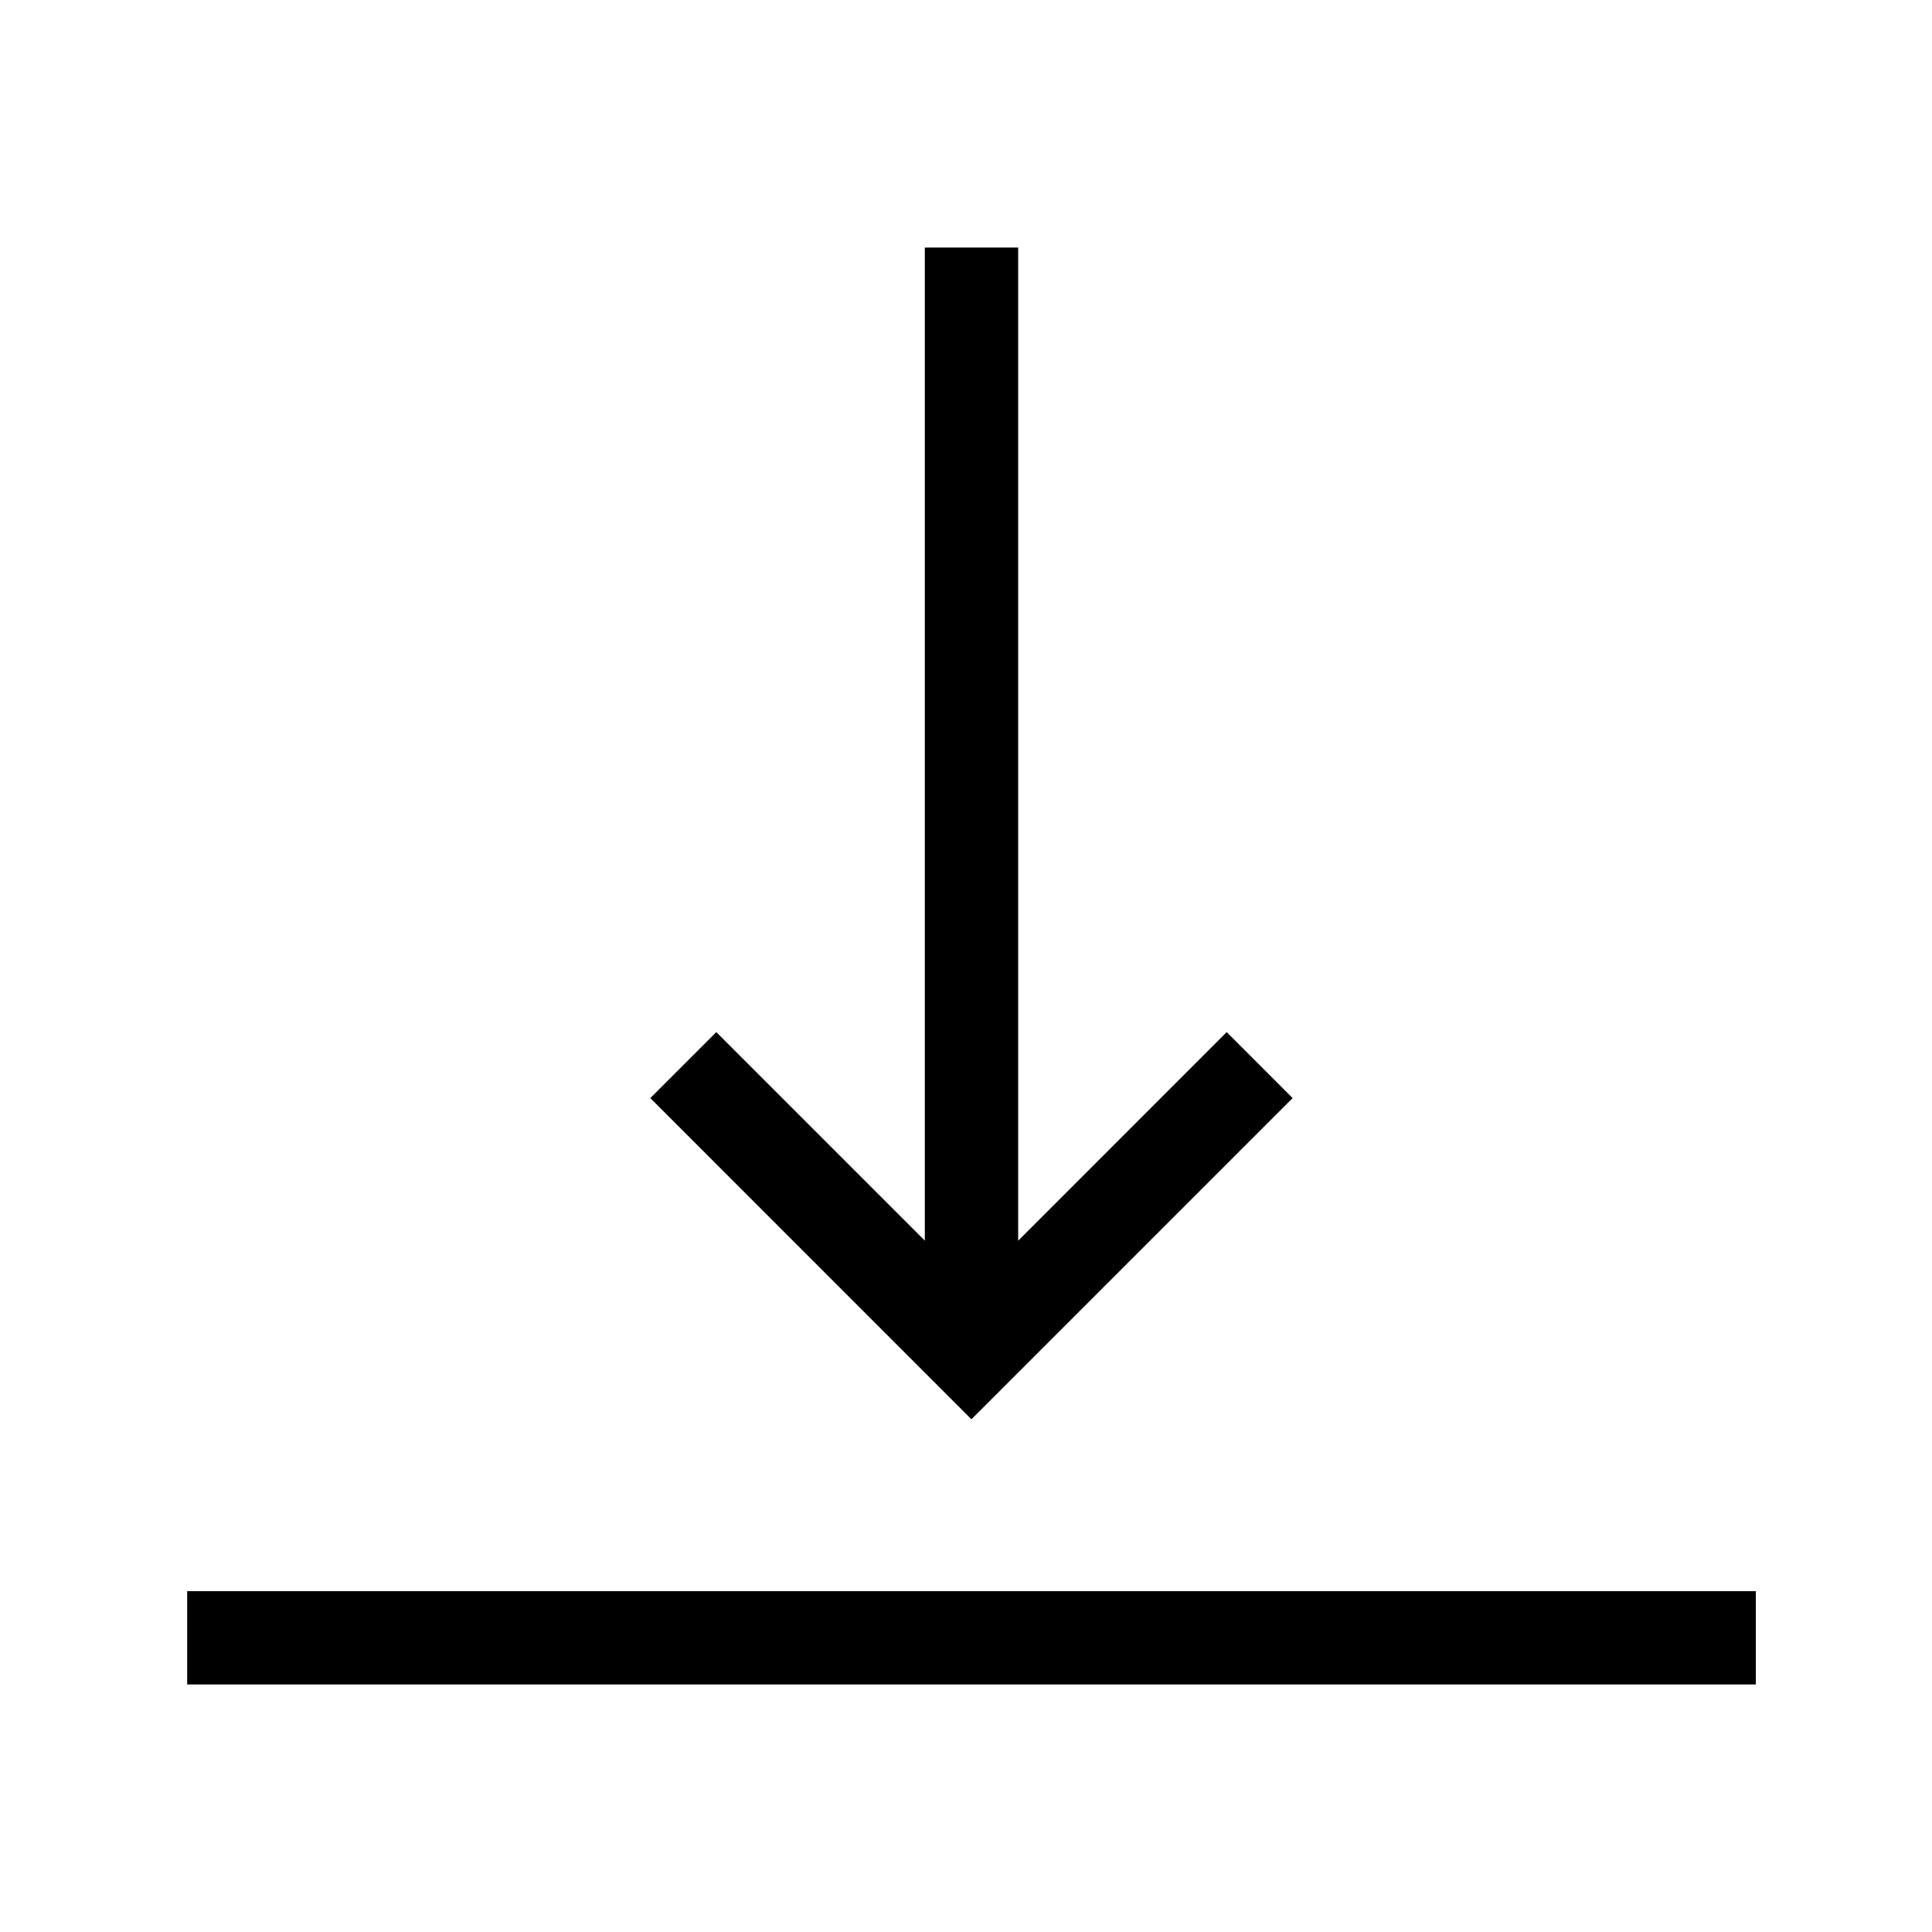
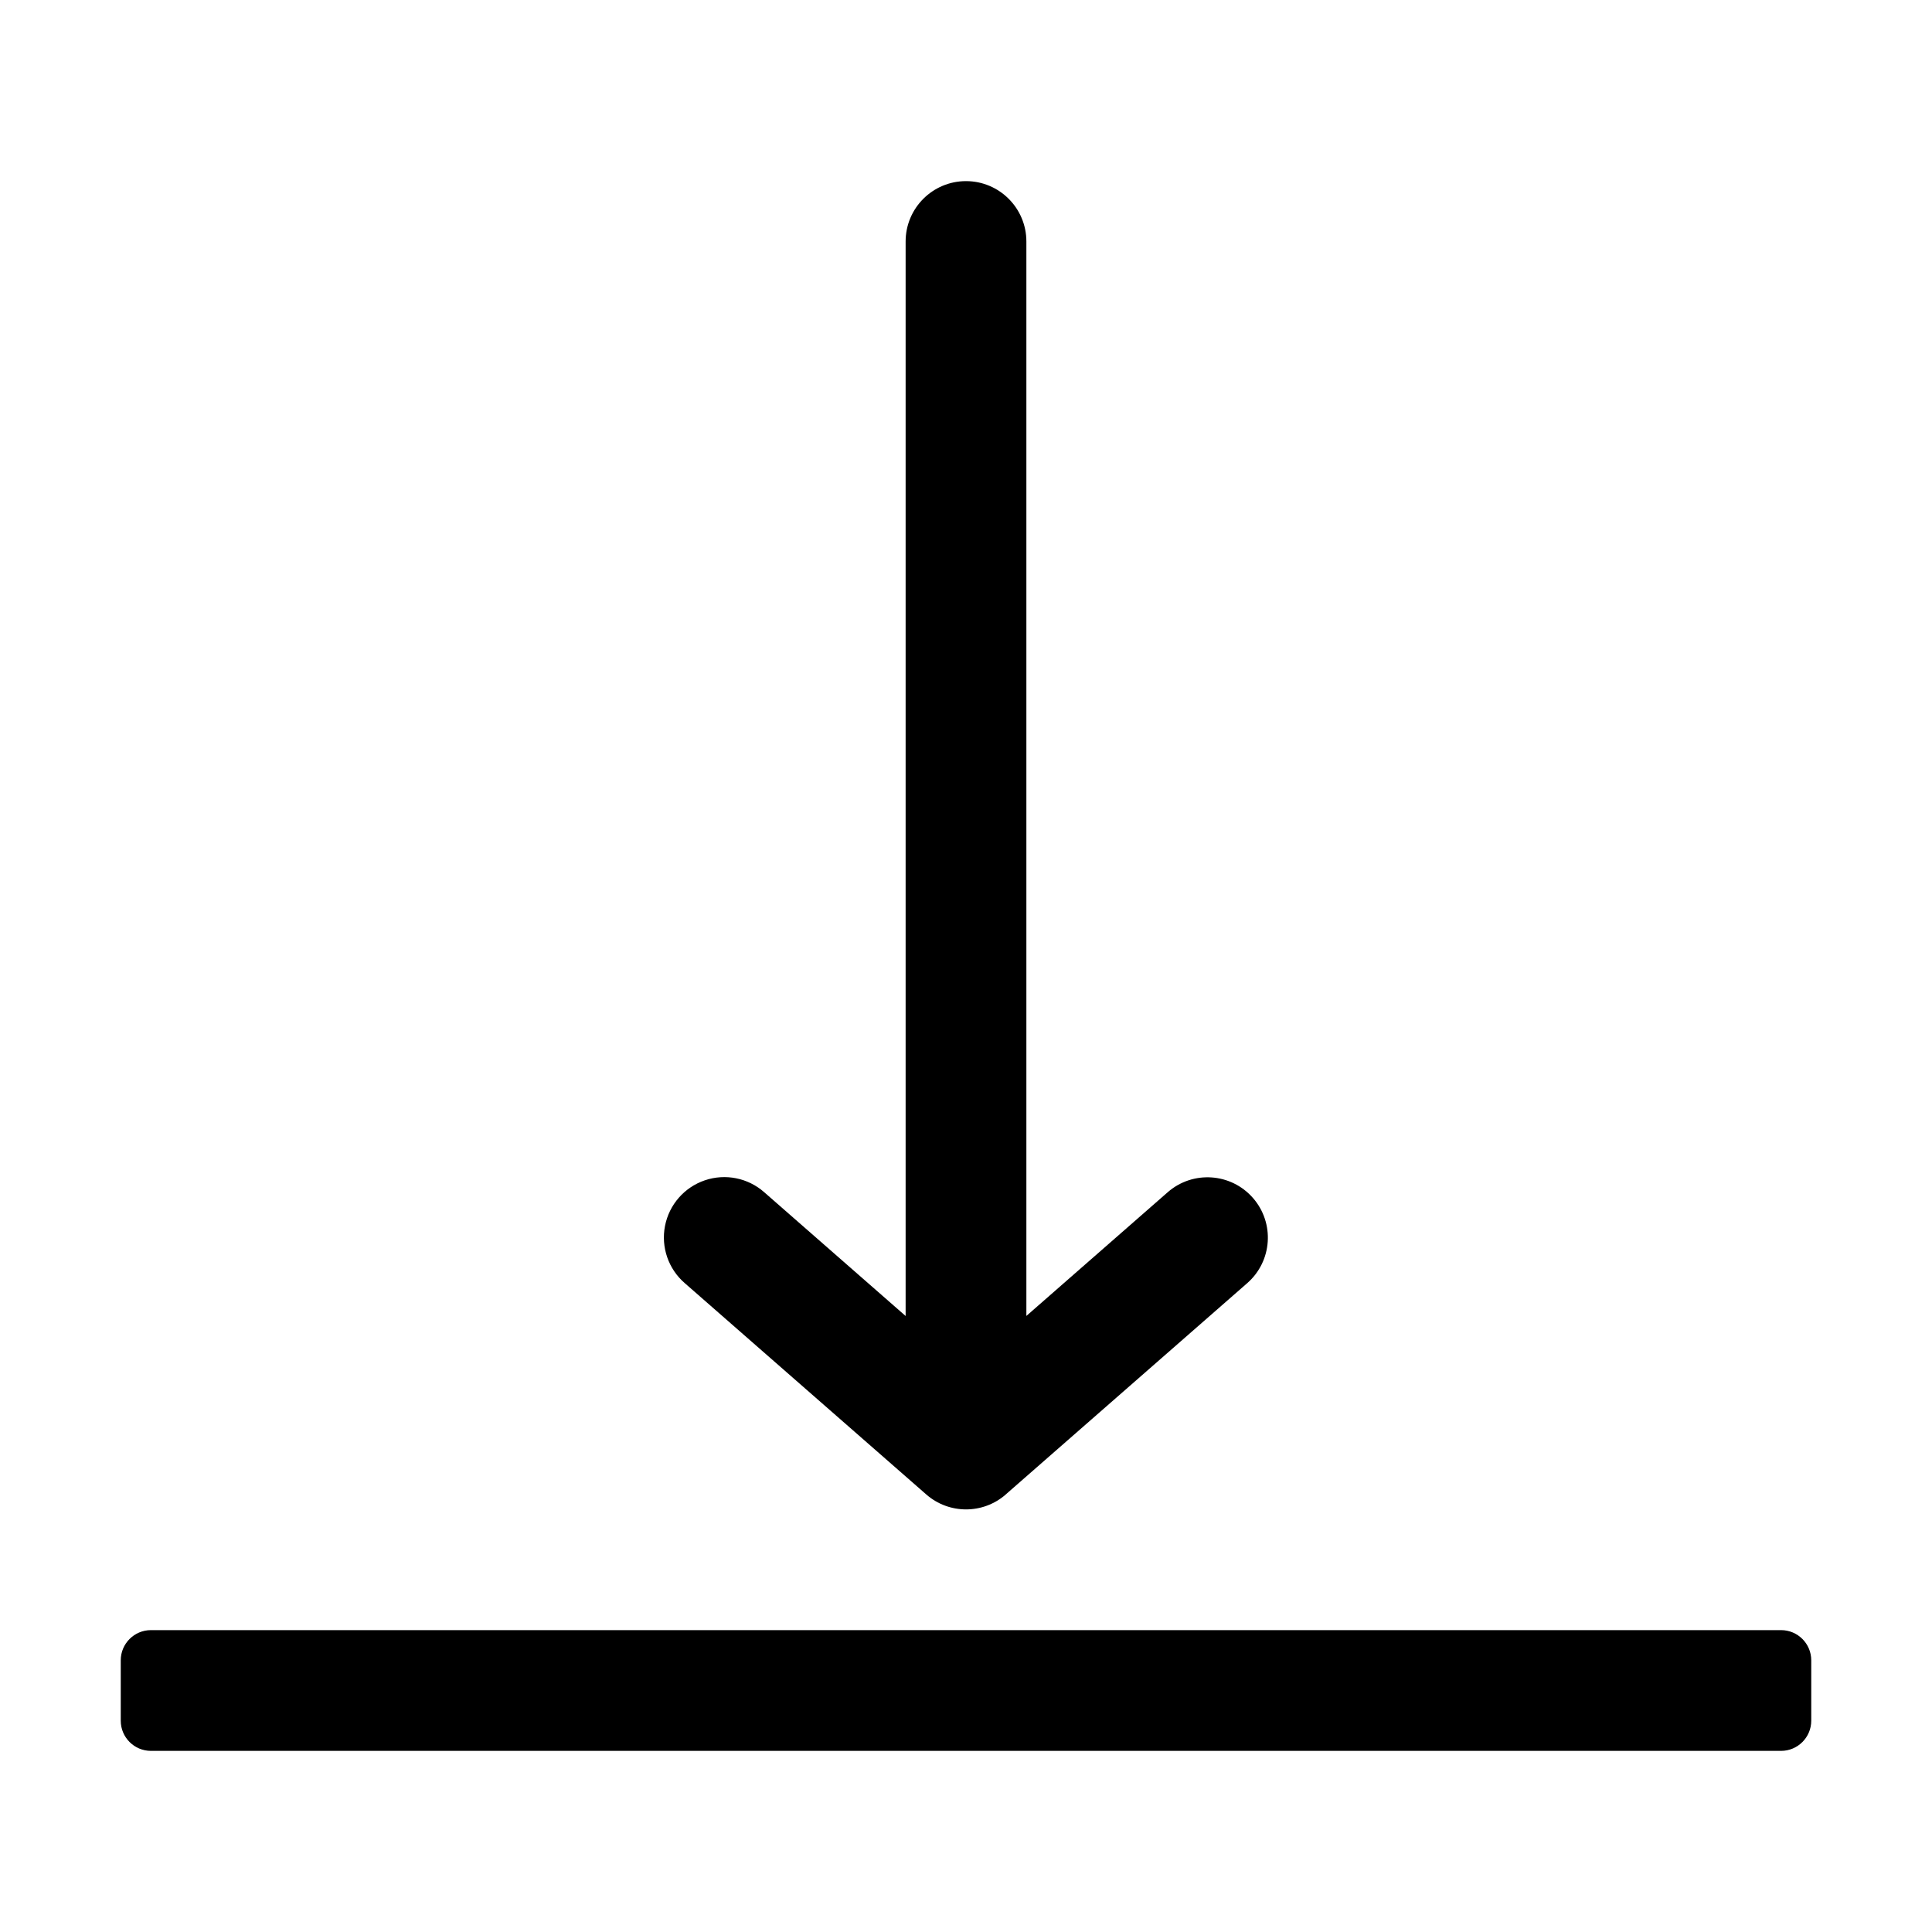
- <svg xmlns="http://www.w3.org/2000/svg" width="32" height="32" fill="currentColor" viewBox="0 0 32 32">
-   <path fill-rule="evenodd" d="M16.864 20.55l3.454-3.455 1.092 1.093-5.32 5.32-5.319-5.32 1.093-1.093 3.454 3.454V4.1h1.546v16.45zM3.1 26.354h25.982V27.9H3.1v-1.545z" clip-rule="evenodd" />
+ <svg xmlns="http://www.w3.org/2000/svg" width="32" height="32" viewBox="0 0 32 32">
+   <path d="M2 28.5a.5.5 0 00.5.5h27a.5.5 0 00.5-.5v-1a.5.5 0 00-.5-.5h-27a.5.5 0 00-.5.5v1z" />
+   <path fill-rule="evenodd" d="M16.659 24.753a1 1 0 01-1.317 0l-4-3.5a1 1 0 111.316-1.506L15 21.797V4a1 1 0 112 0v17.796l2.341-2.049a1 1 0 011.317 1.506l-4 3.5z" clip-rule="evenodd" />
</svg>
